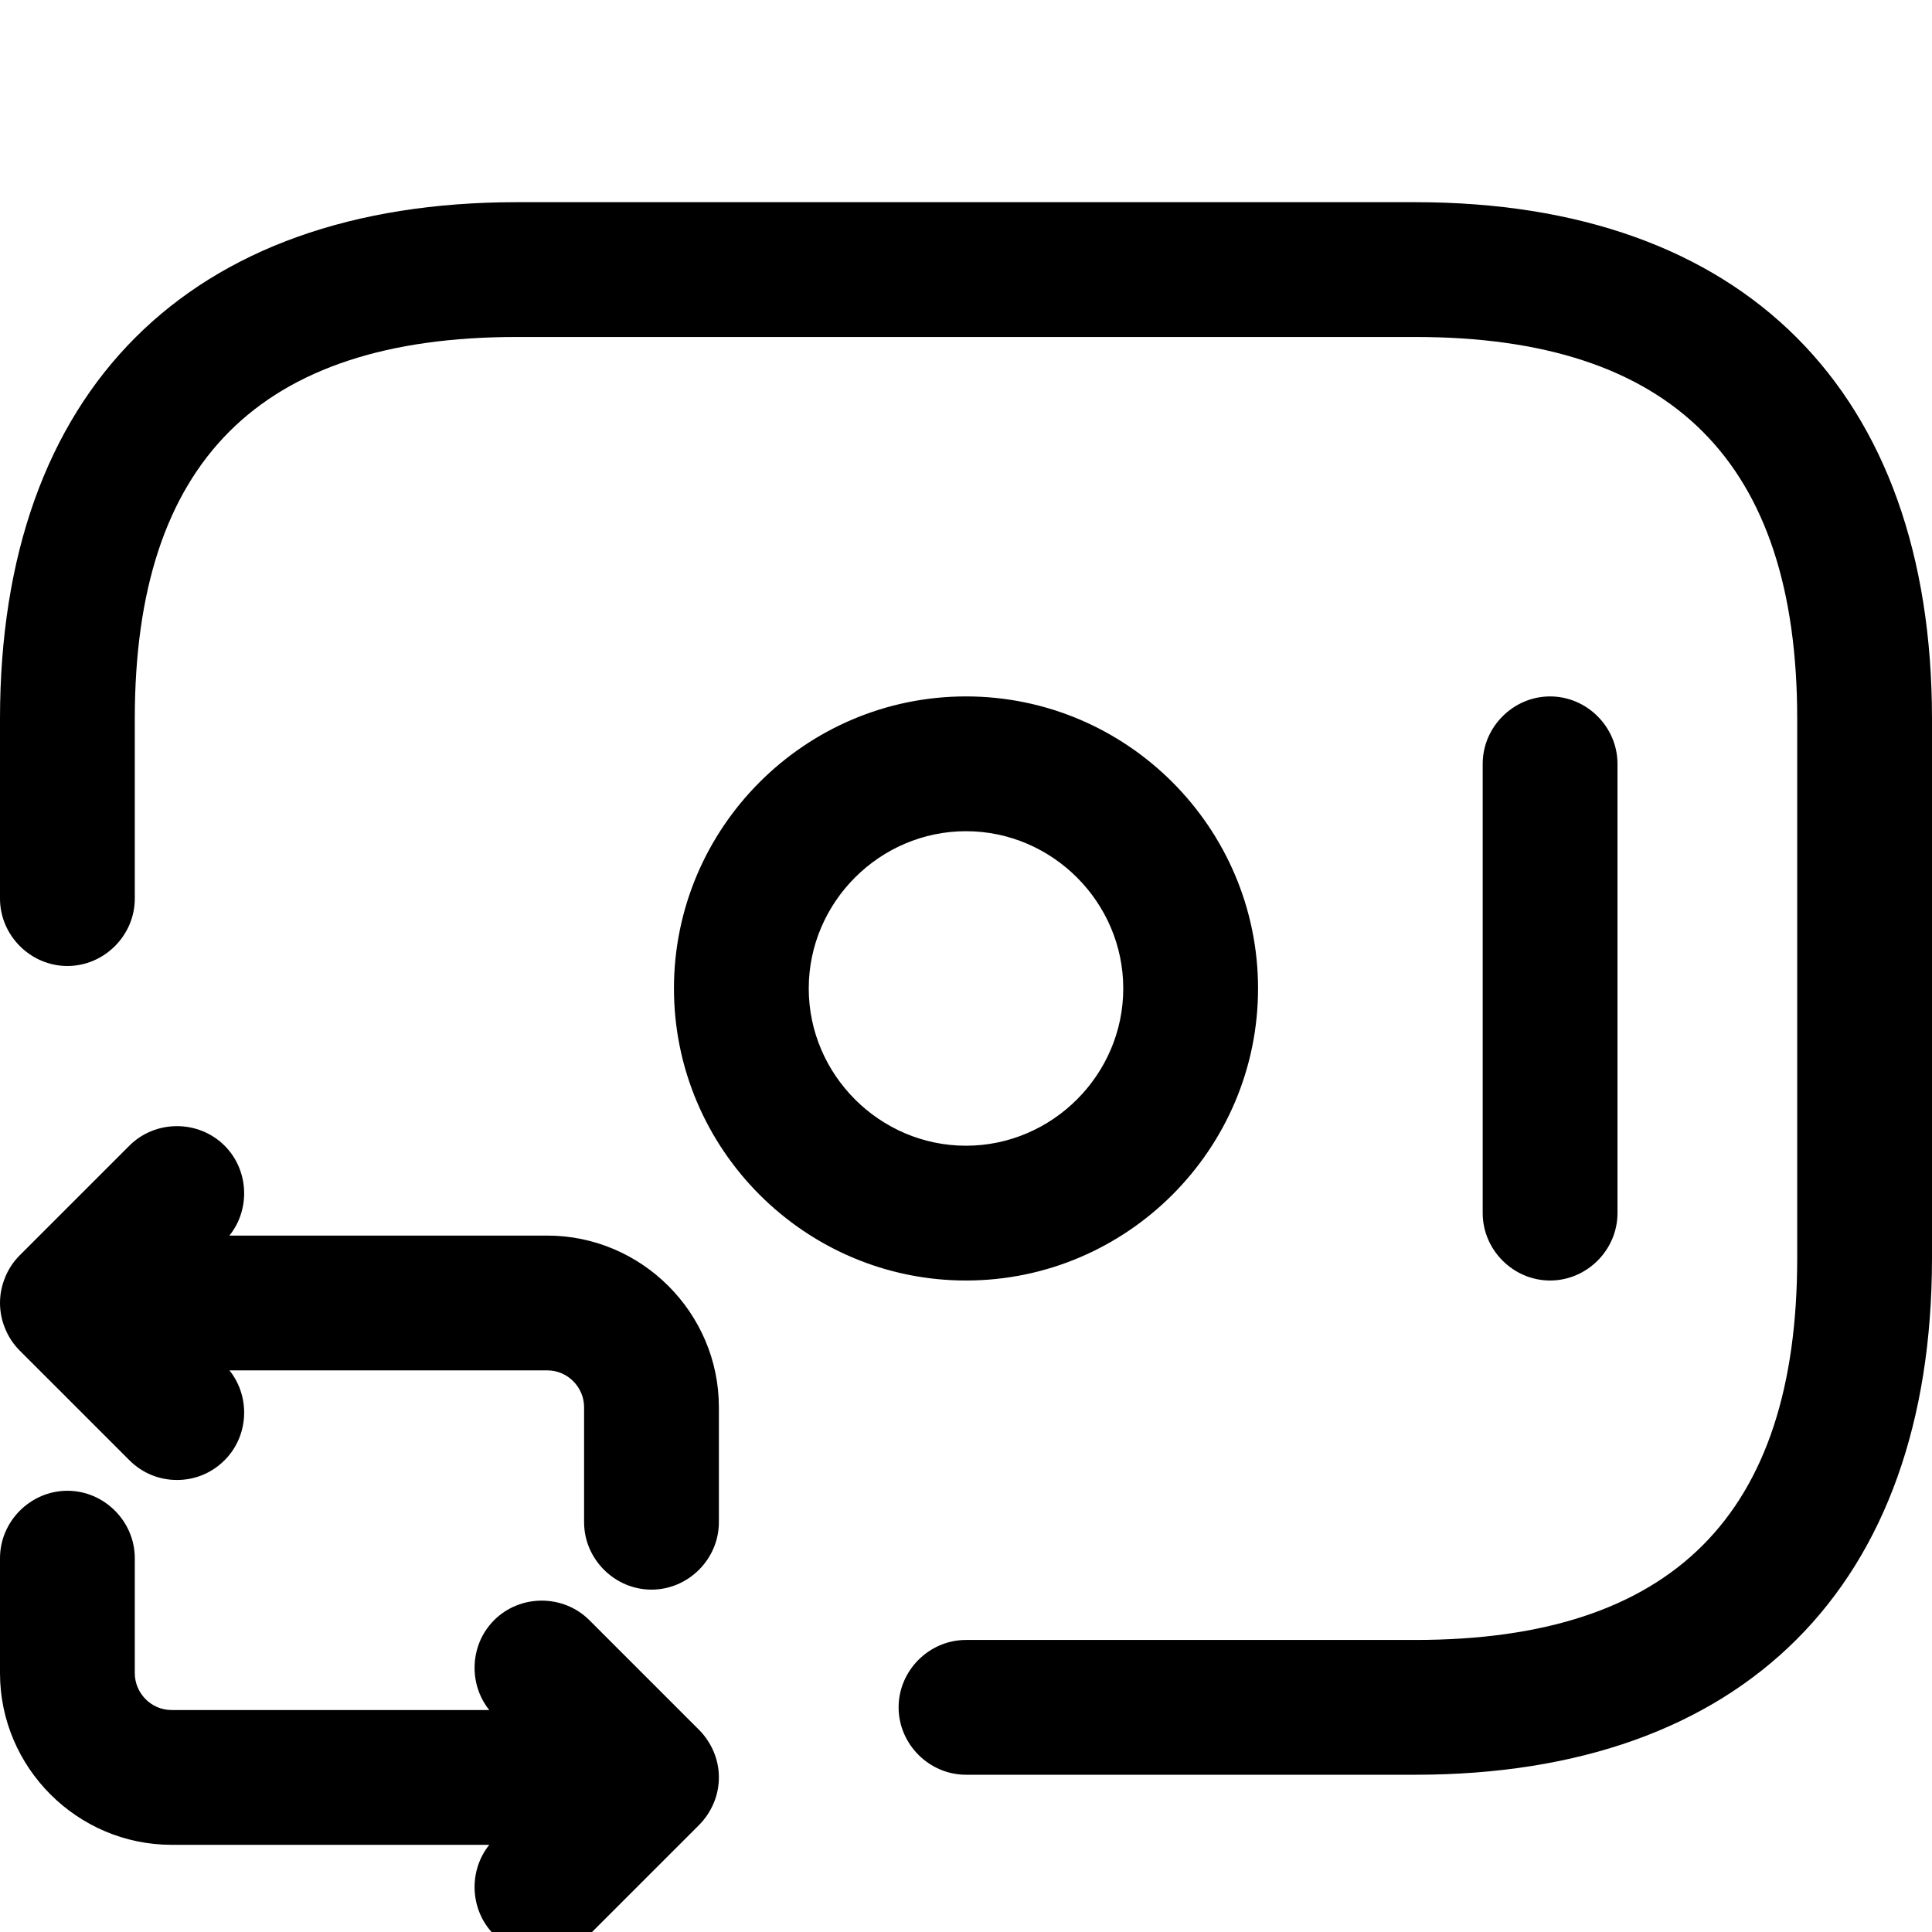
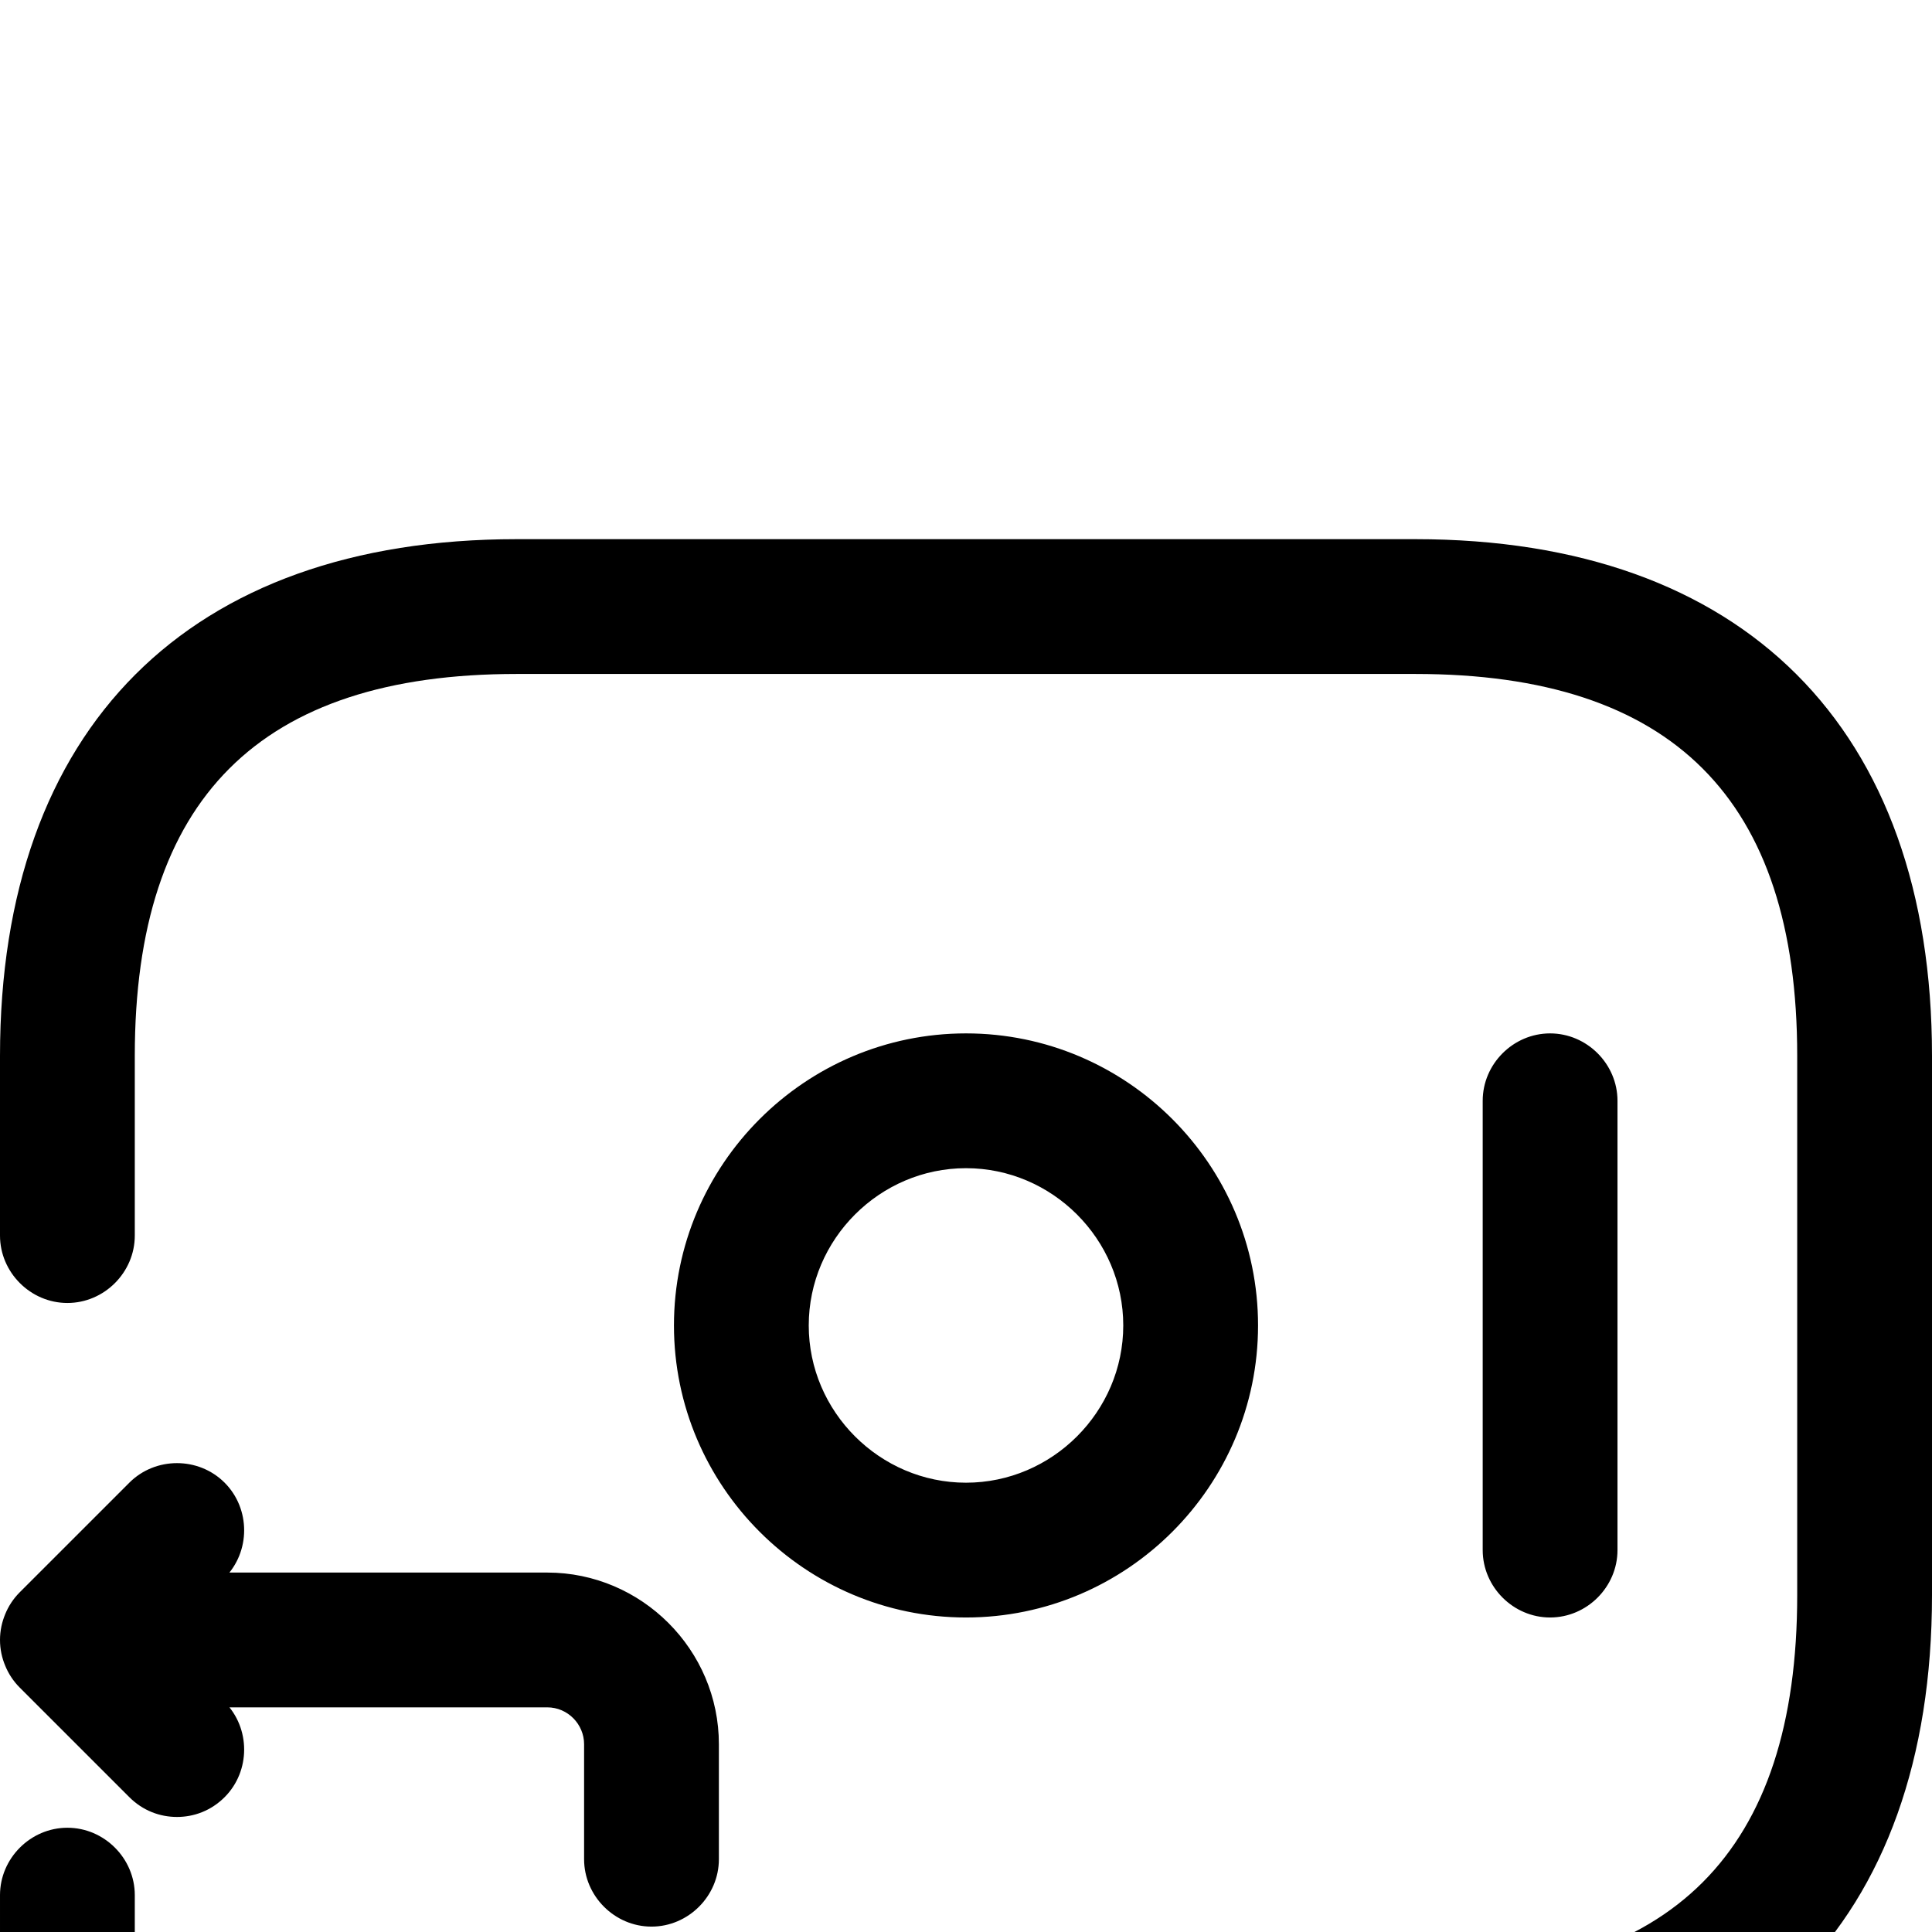
- <svg xmlns="http://www.w3.org/2000/svg" viewBox="53.333 106.667 917.333 917.333">
+ <svg xmlns="http://www.w3.org/2000/svg" viewBox="53.333 -53.333 917.333 917.333">
  <path transform="scale(1,-1) translate(0,-1024)" d="M725.333 74.667h-213.333c-17.493 0-32 14.507-32 32s14.507 32 32 32h213.333c122.027 0 181.333 59.307 181.333 181.333v256c0 122.027-59.307 181.333-181.333 181.333h-426.667c-122.027 0-181.333-59.307-181.333-181.333v-85.333c0-17.493-14.507-32-32-32s-32 14.507-32 32v85.333c0 155.733 89.6 245.333 245.333 245.333h426.667c155.733 0 245.333-89.6 245.333-245.333v-256c0-155.733-89.6-245.333-245.333-245.333zM512 309.333c-76.373 0-138.667 62.293-138.667 138.667s62.293 138.667 138.667 138.667c76.373 0 138.667-62.293 138.667-138.667s-62.293-138.667-138.667-138.667zM512 522.667c-40.96 0-74.667-33.707-74.667-74.667s33.707-74.667 74.667-74.667c40.96 0 74.667 33.707 74.667 74.667s-33.707 74.667-74.667 74.667zM789.333 309.333c-17.493 0-32 14.507-32 32v213.333c0 17.493 14.507 32 32 32s32-14.507 32-32v-213.333c0-17.493-14.507-32-32-32zM362.667 162.56c-17.493 0-32 14.507-32 32v54.613c0 9.387-7.679 17.493-17.492 17.493h-227.841c-17.493 0-32 14.507-32 32s14.507 32 32 32h227.841c44.8 0 81.492-36.693 81.492-81.493v-54.613c0-17.493-14.507-32-32-32zM137.363 214.626c-8.107 0-16.212 2.987-22.612 9.387l-52.055 52.049c-12.373 12.373-12.373 32.858 0 45.231l52.055 52.053c12.373 12.373 32.853 12.373 45.227 0s12.373-32.853 0-45.227l-29.44-29.44 29.44-29.44c12.373-12.373 12.373-32.853 0-45.227-6.4-6.4-14.508-9.387-22.615-9.387zM362.667 41.395h-227.841c-44.8 0-81.492 36.693-81.492 81.493v54.613c0 17.493 14.507 32 32 32s32-14.507 32-32v-54.613c0-9.387 7.679-17.493 17.492-17.493h227.841c17.493 0 32-14.507 32-32s-14.507-32-32-32zM310.561-10.667c-8.107 0-16.215 2.987-22.615 9.387-12.373 12.373-12.373 32.858 0 45.231l29.44 29.436-29.44 29.44c-12.373 12.373-12.373 32.853 0 45.227s32.853 12.373 45.227 0l52.055-52.053c12.373-12.373 12.373-32.853 0-45.227l-52.055-52.053c-5.973-6.4-14.505-9.387-22.612-9.387z" />
</svg>
